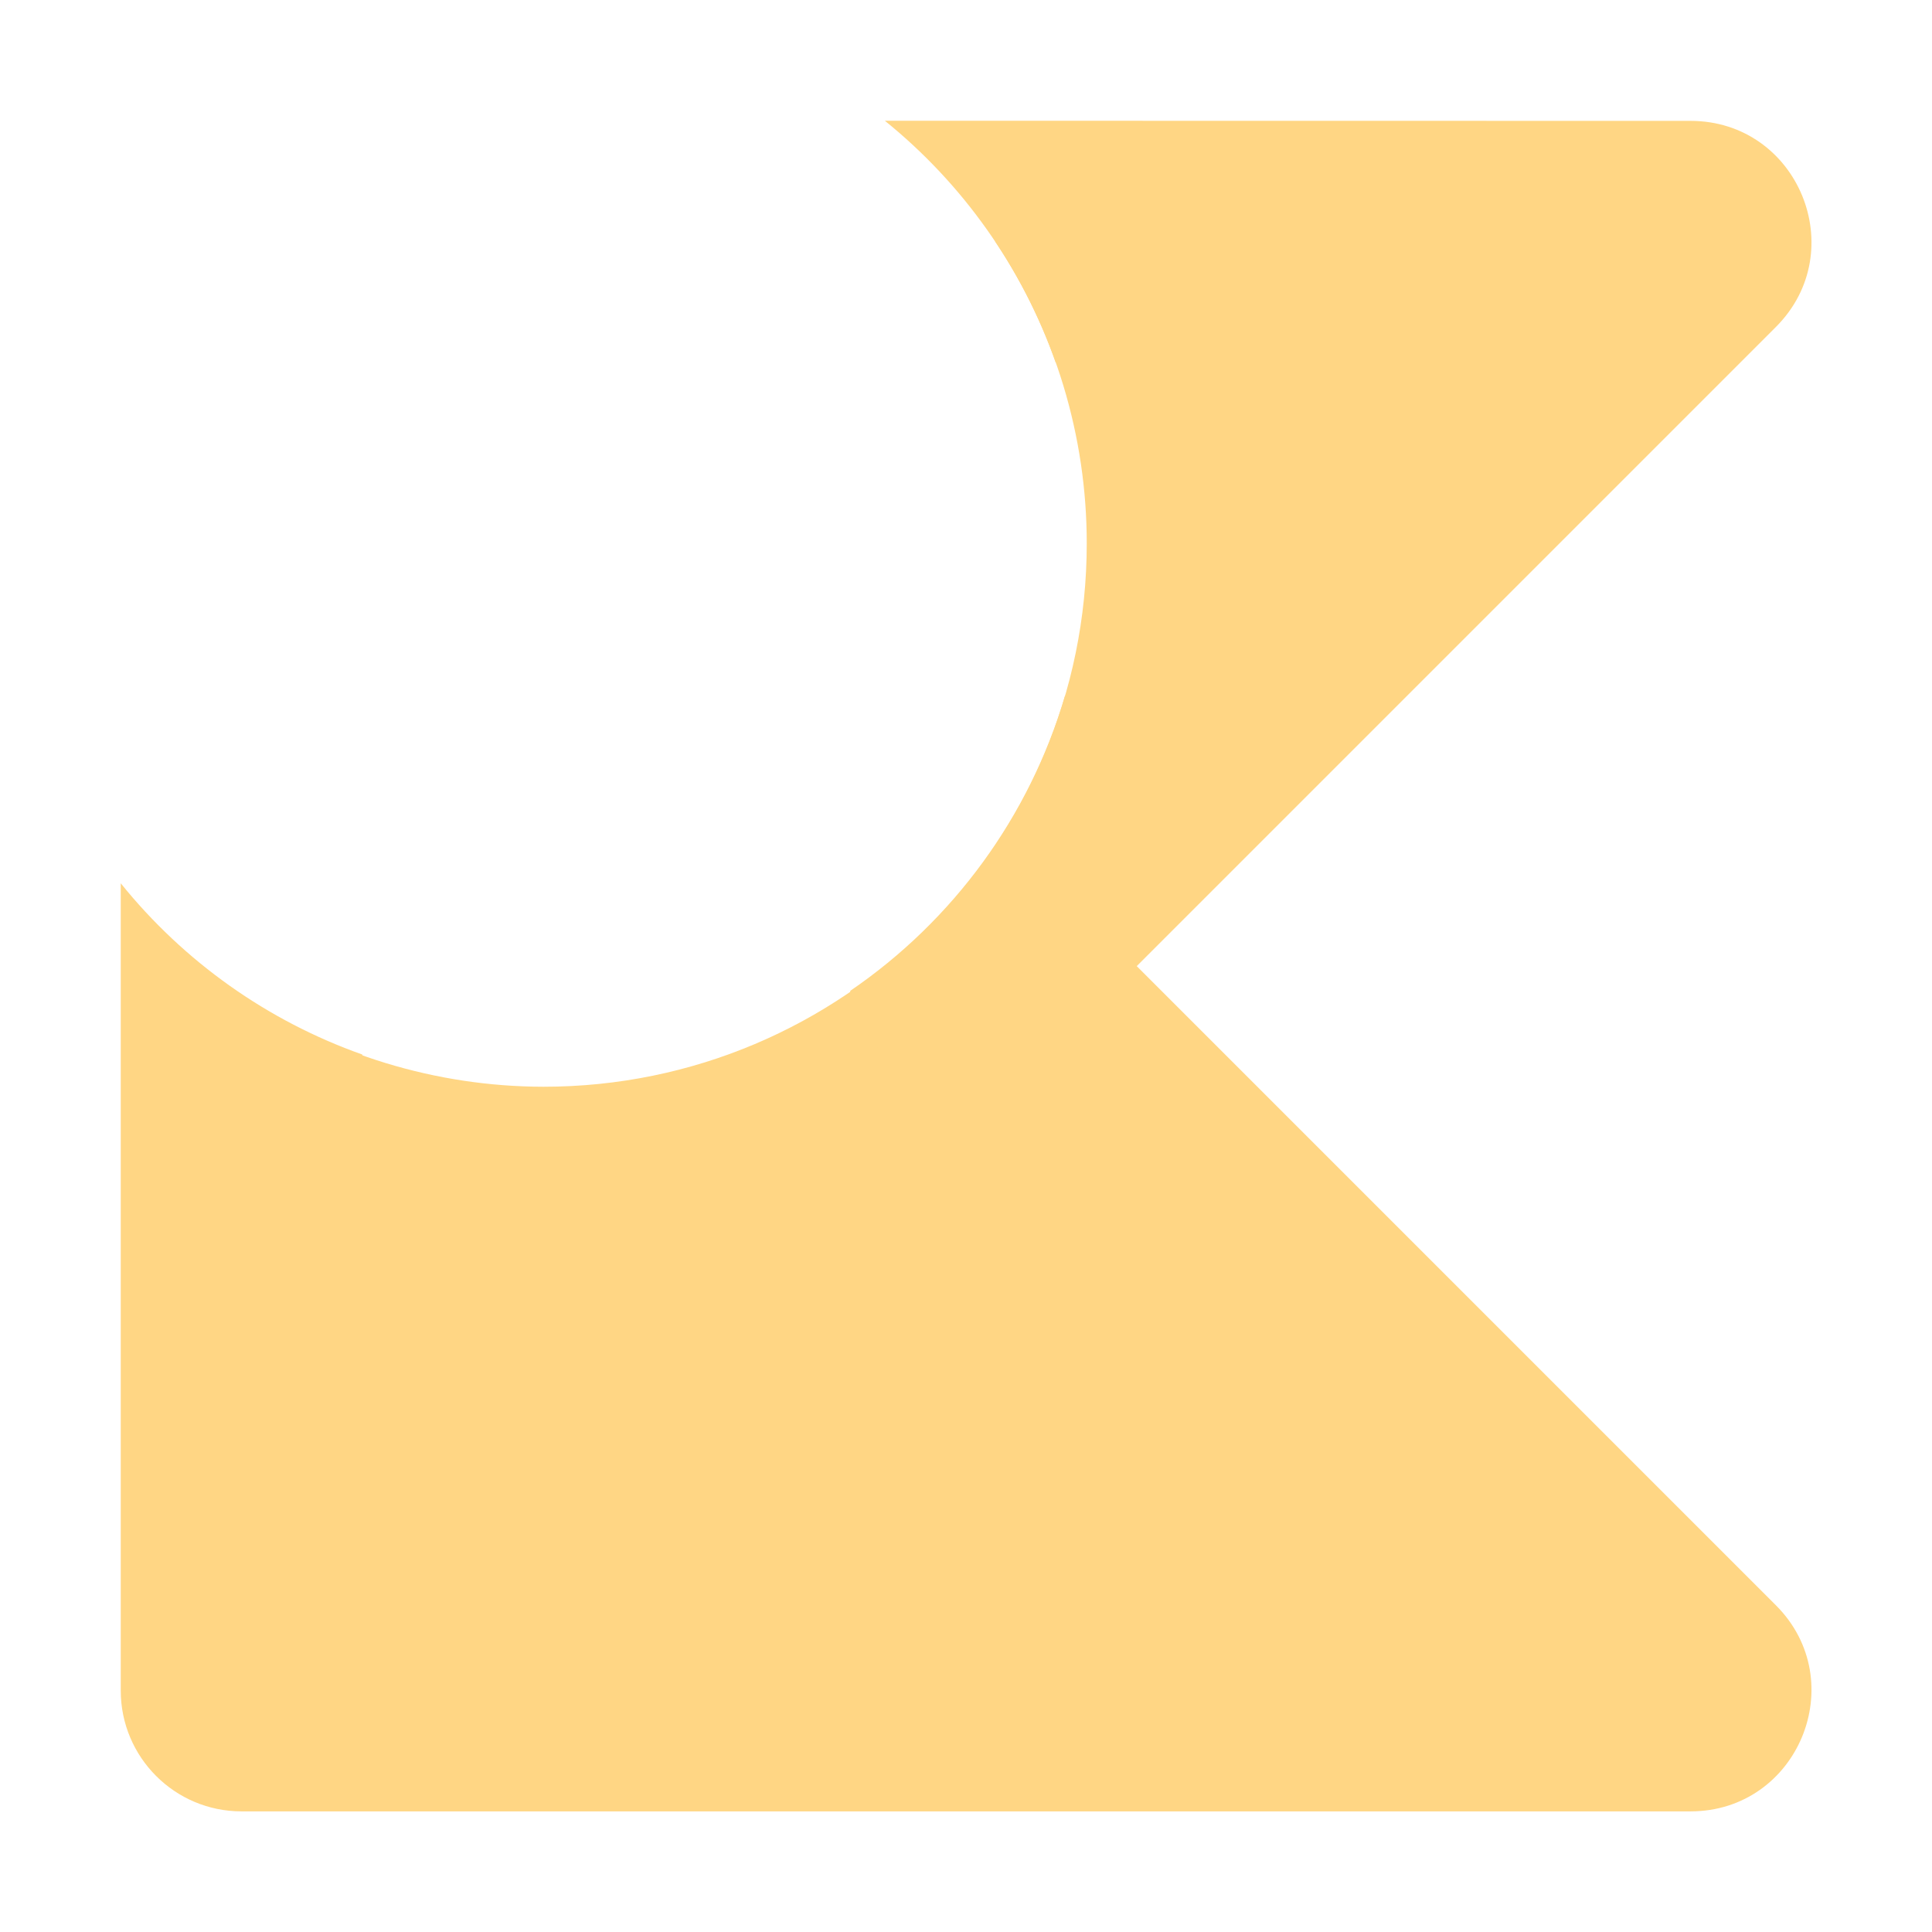
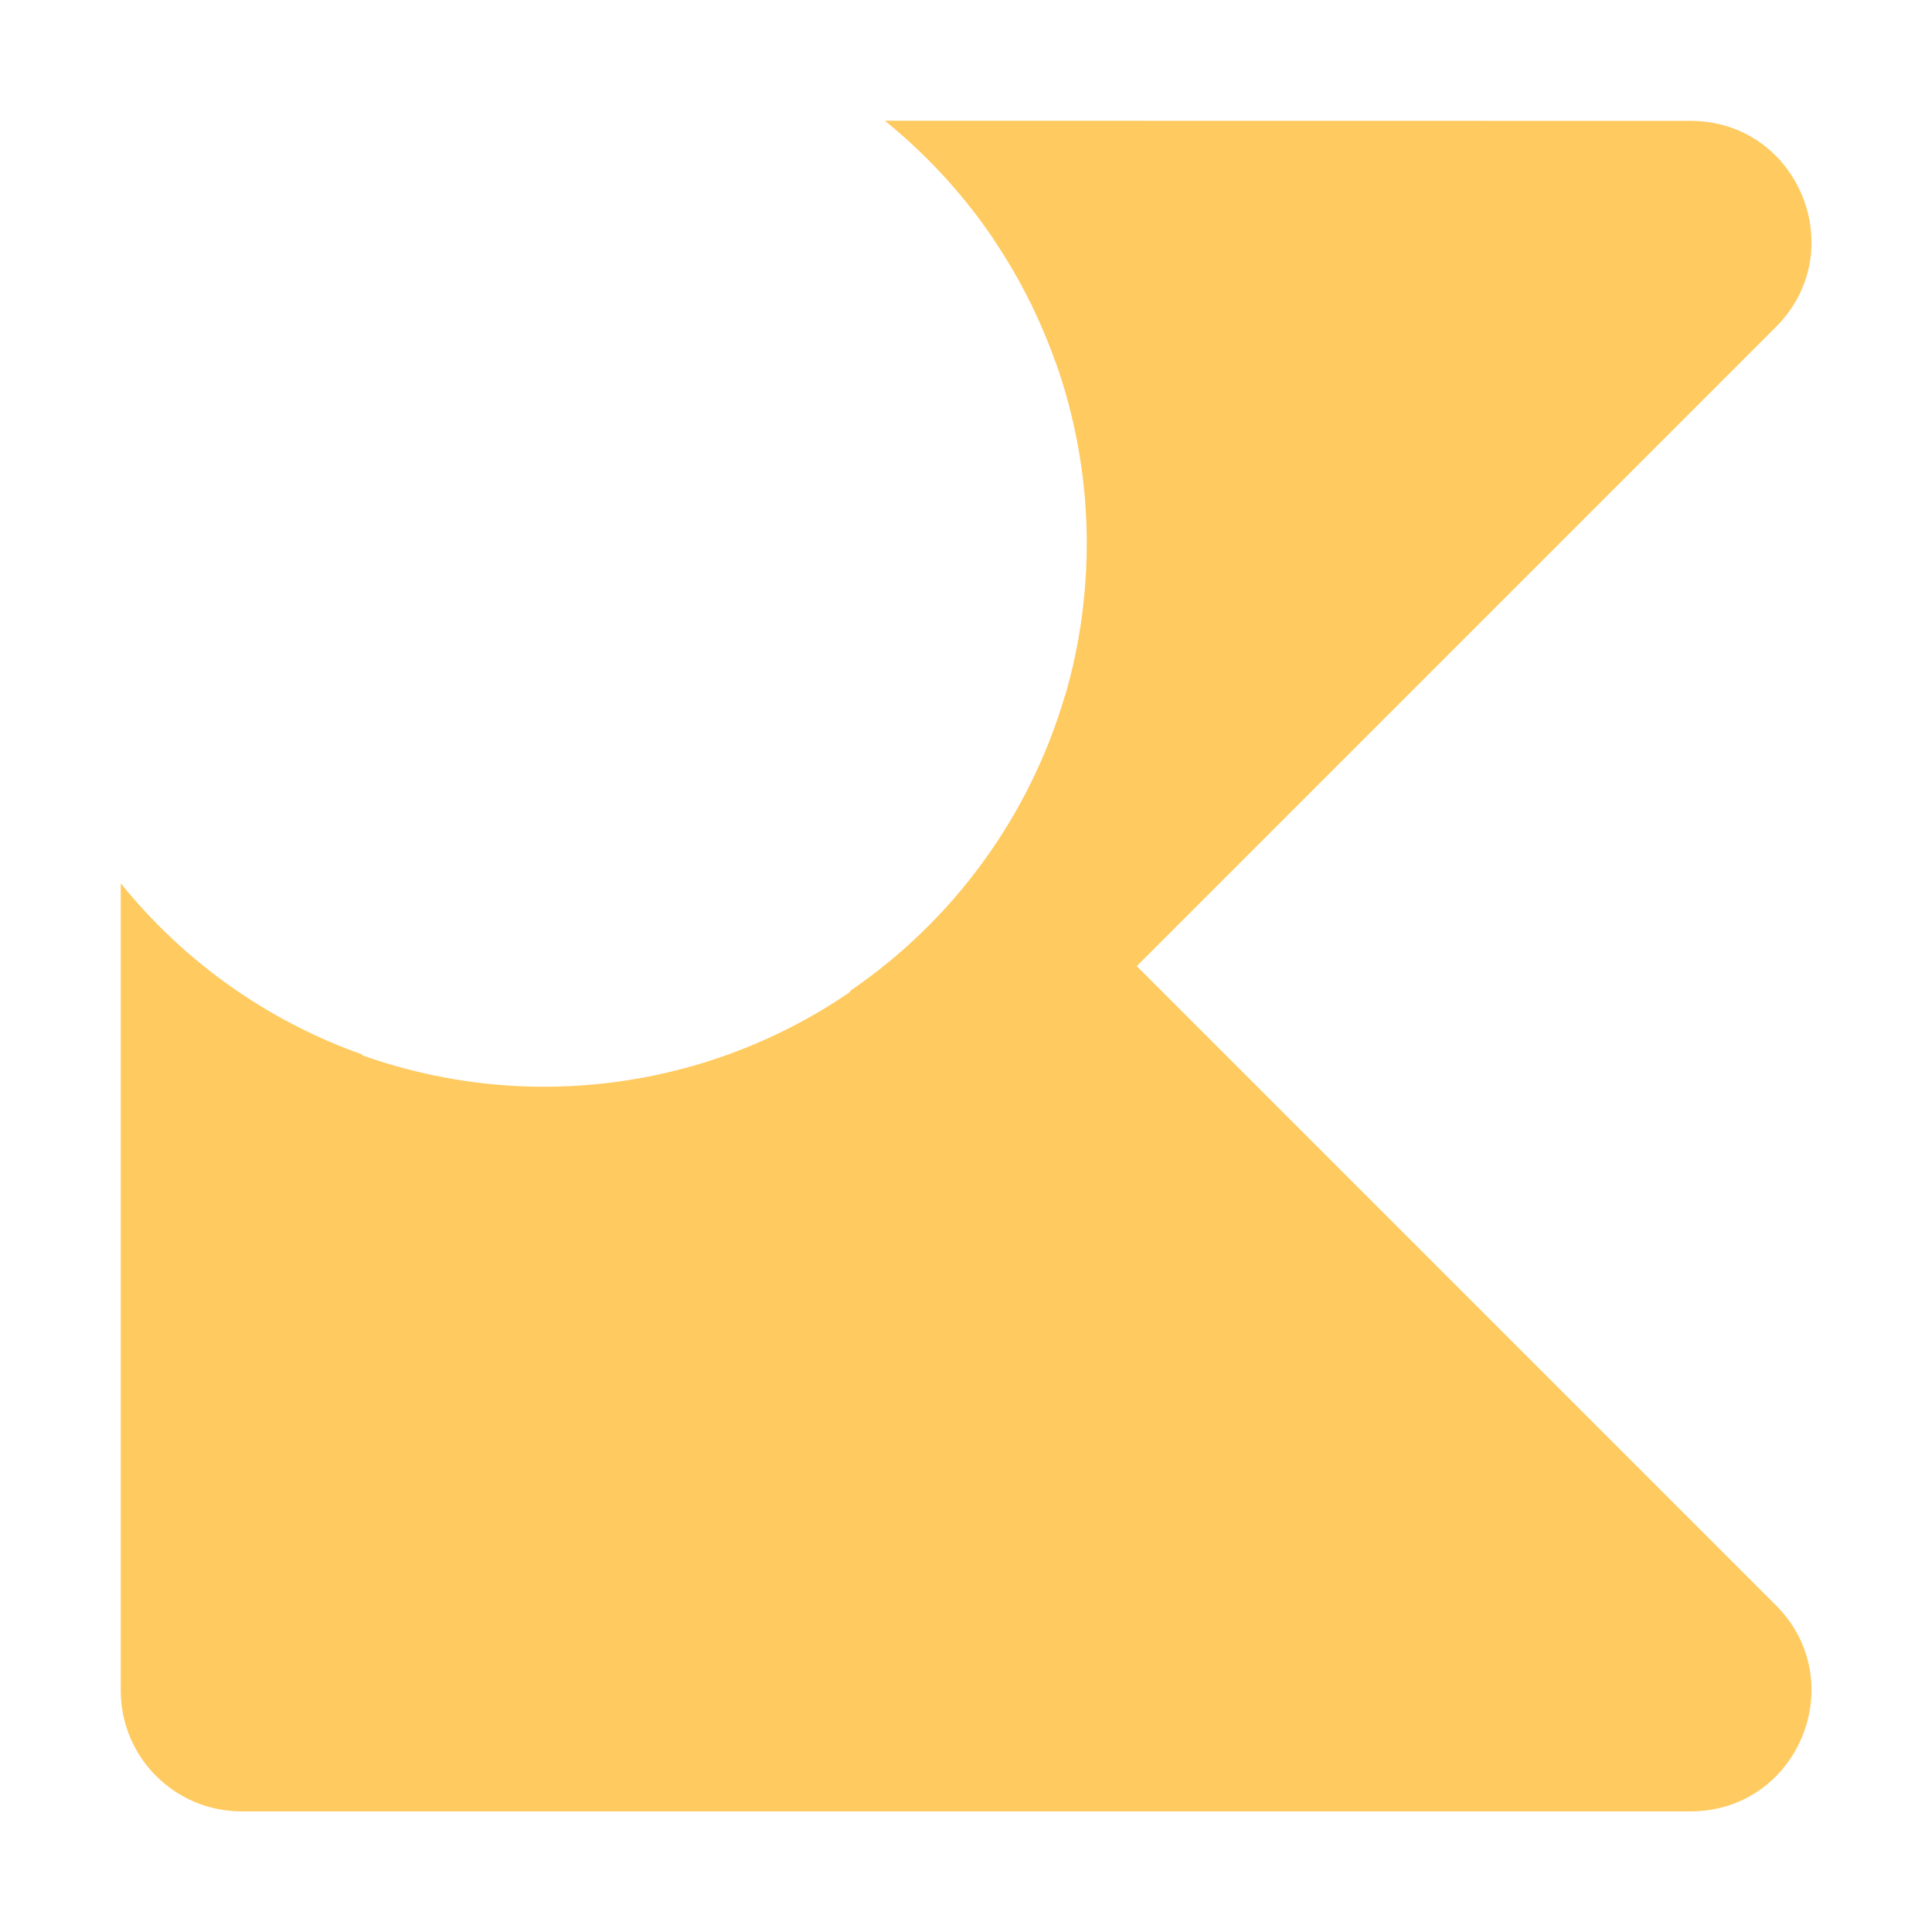
<svg xmlns="http://www.w3.org/2000/svg" height="16" viewBox="0 0 16 16" width="16">
-   <g fill="#ffd684" stroke-linejoin="round">
+   <g fill="#ffca5f" stroke-linejoin="round">
    <path d="m8.242 2a4.5 4.5 0 0 1 .758 2.5 4.5 4.5 0 0 1 -4.5 4.5 4.5 4.5 0 0 1 -2.5-.764v5.764h12l-6-6 6-6z" stroke-width="2" />
    <path d="m7.328 1c.647.523 1.137 1.215 1.414 2h2.844l-2.768 2.768c-.294.993-.922 1.854-1.777 2.438.034.188.122.362.252.502l4.293 4.293h-8.586v-4.268c-.785-.278-1.477-.769-2-1.418v6.686c0.0.552.448 1 1 1h12c.891-0 1.337-1.077.707-1.707l-5.293-5.293 5.293-5.293c.63-.63.184-1.707-.707-1.707z" />
  </g>
</svg>
